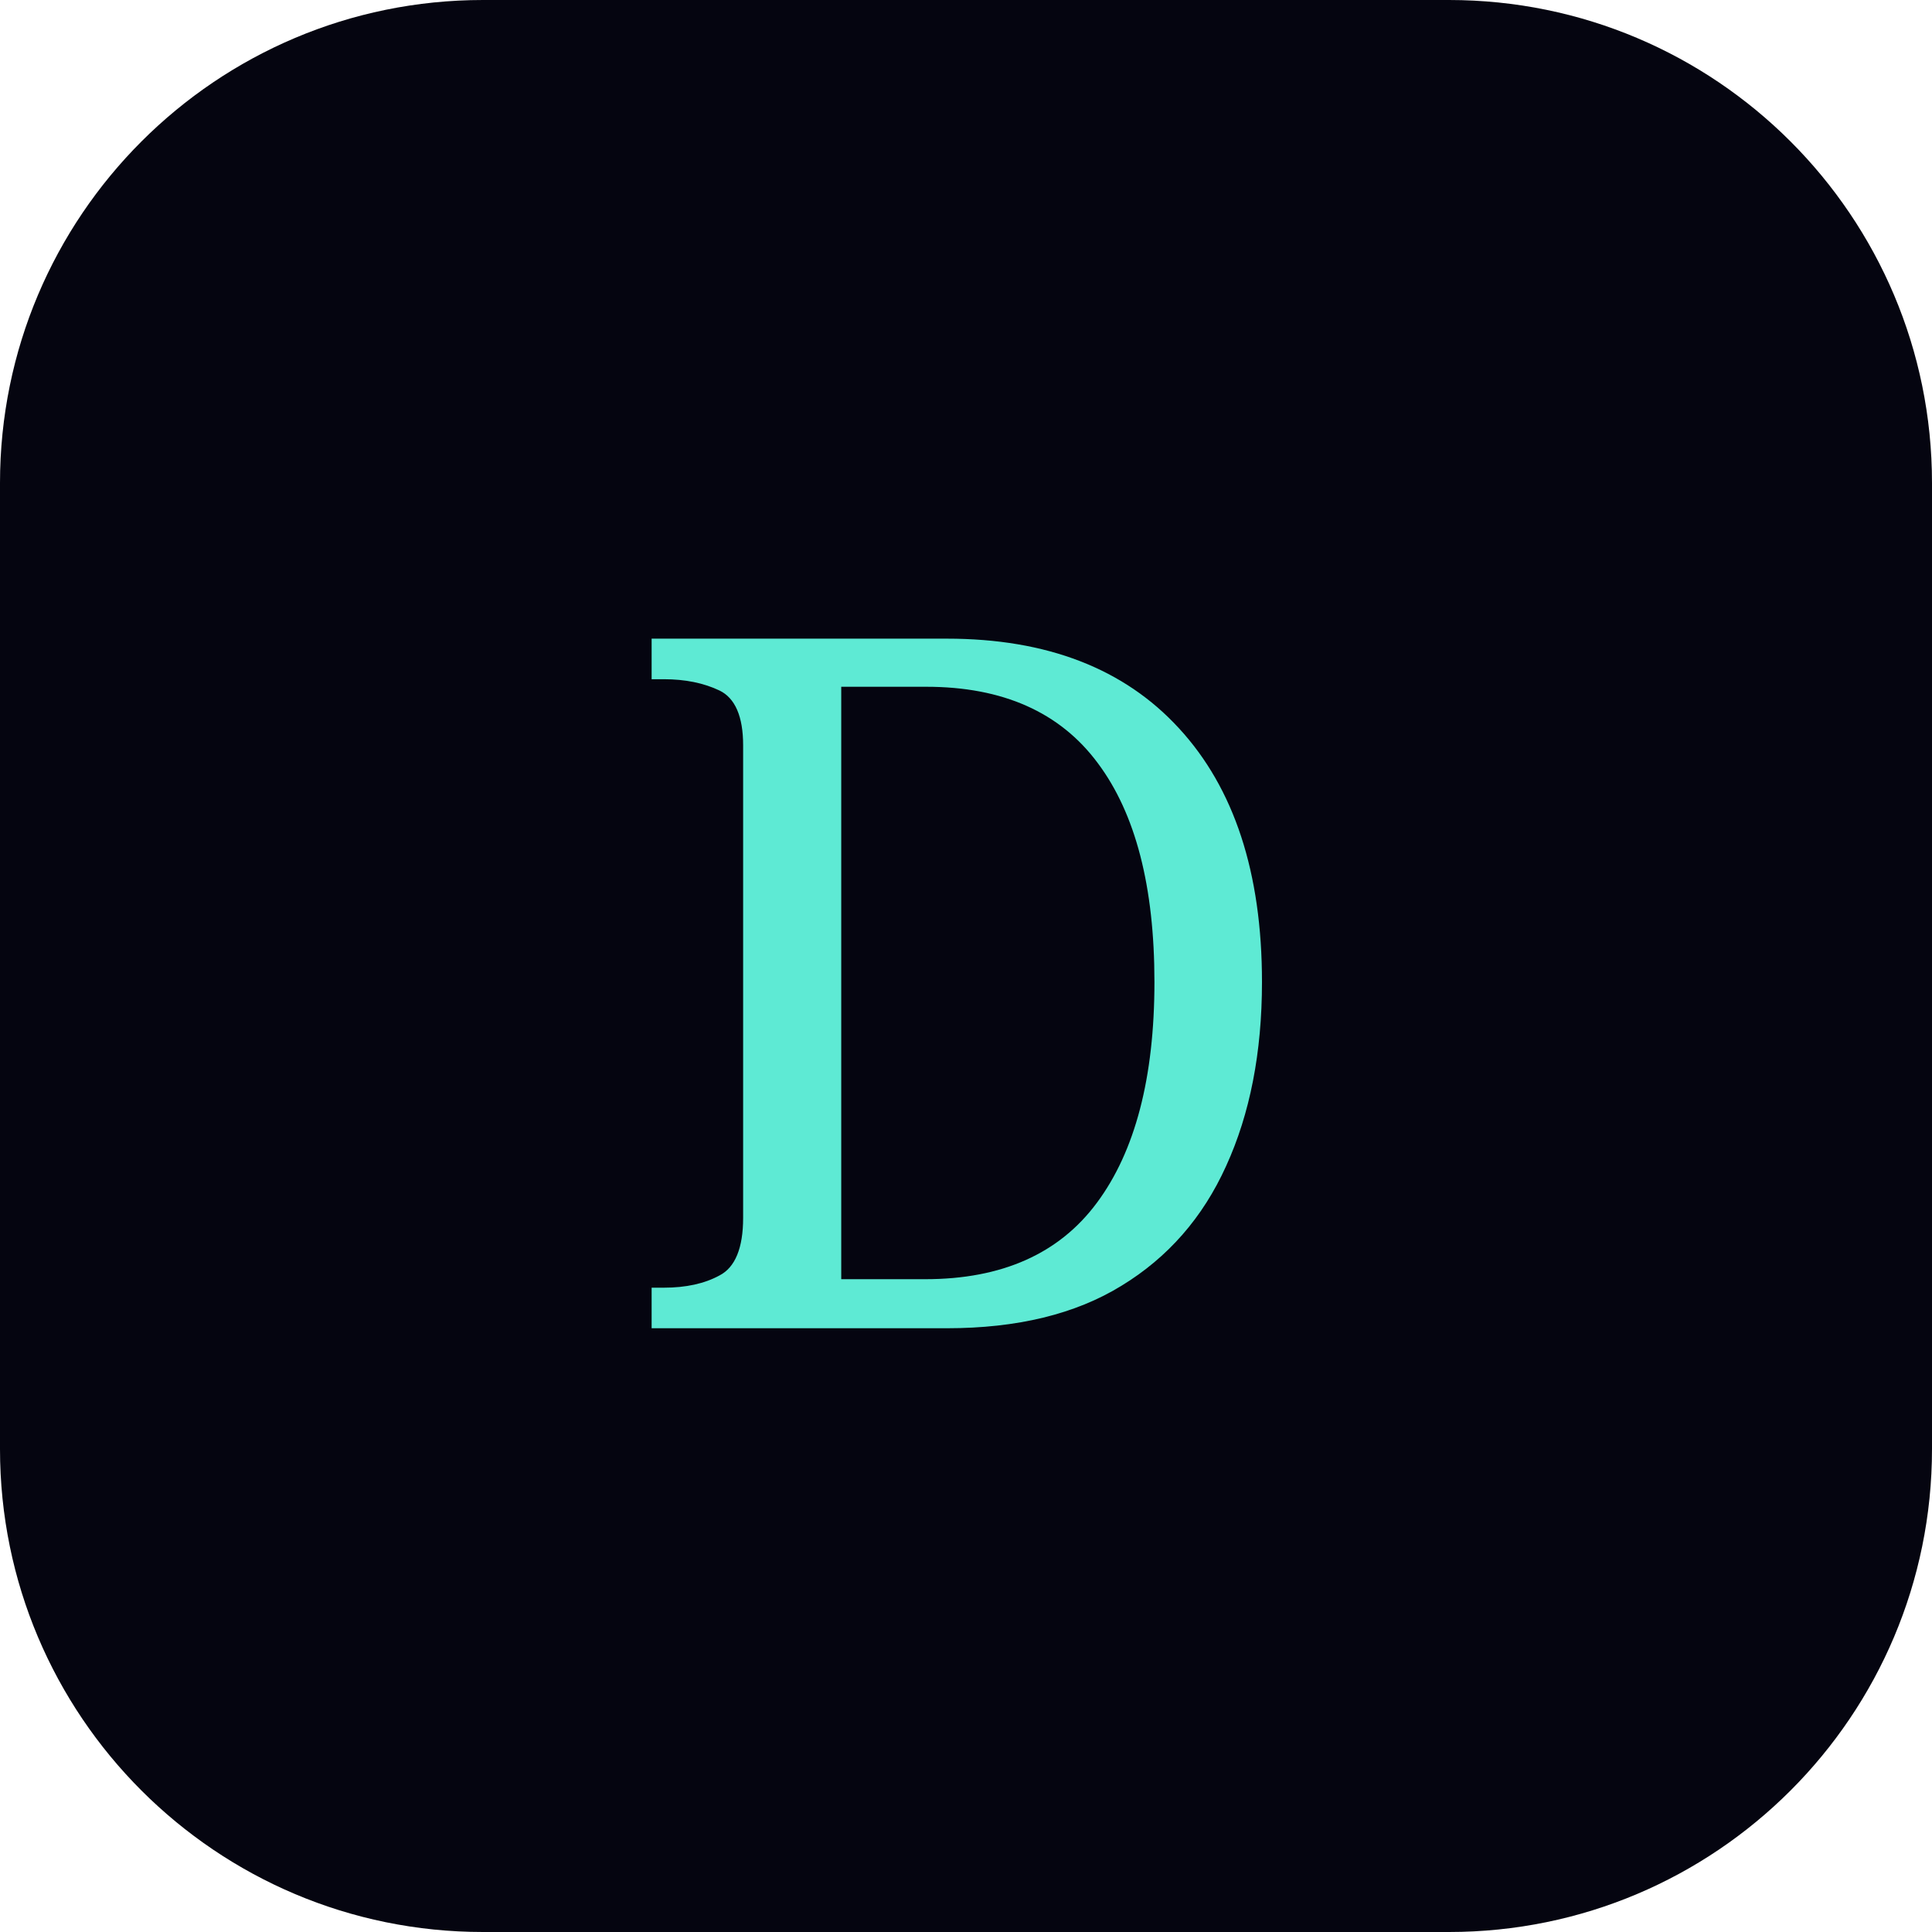
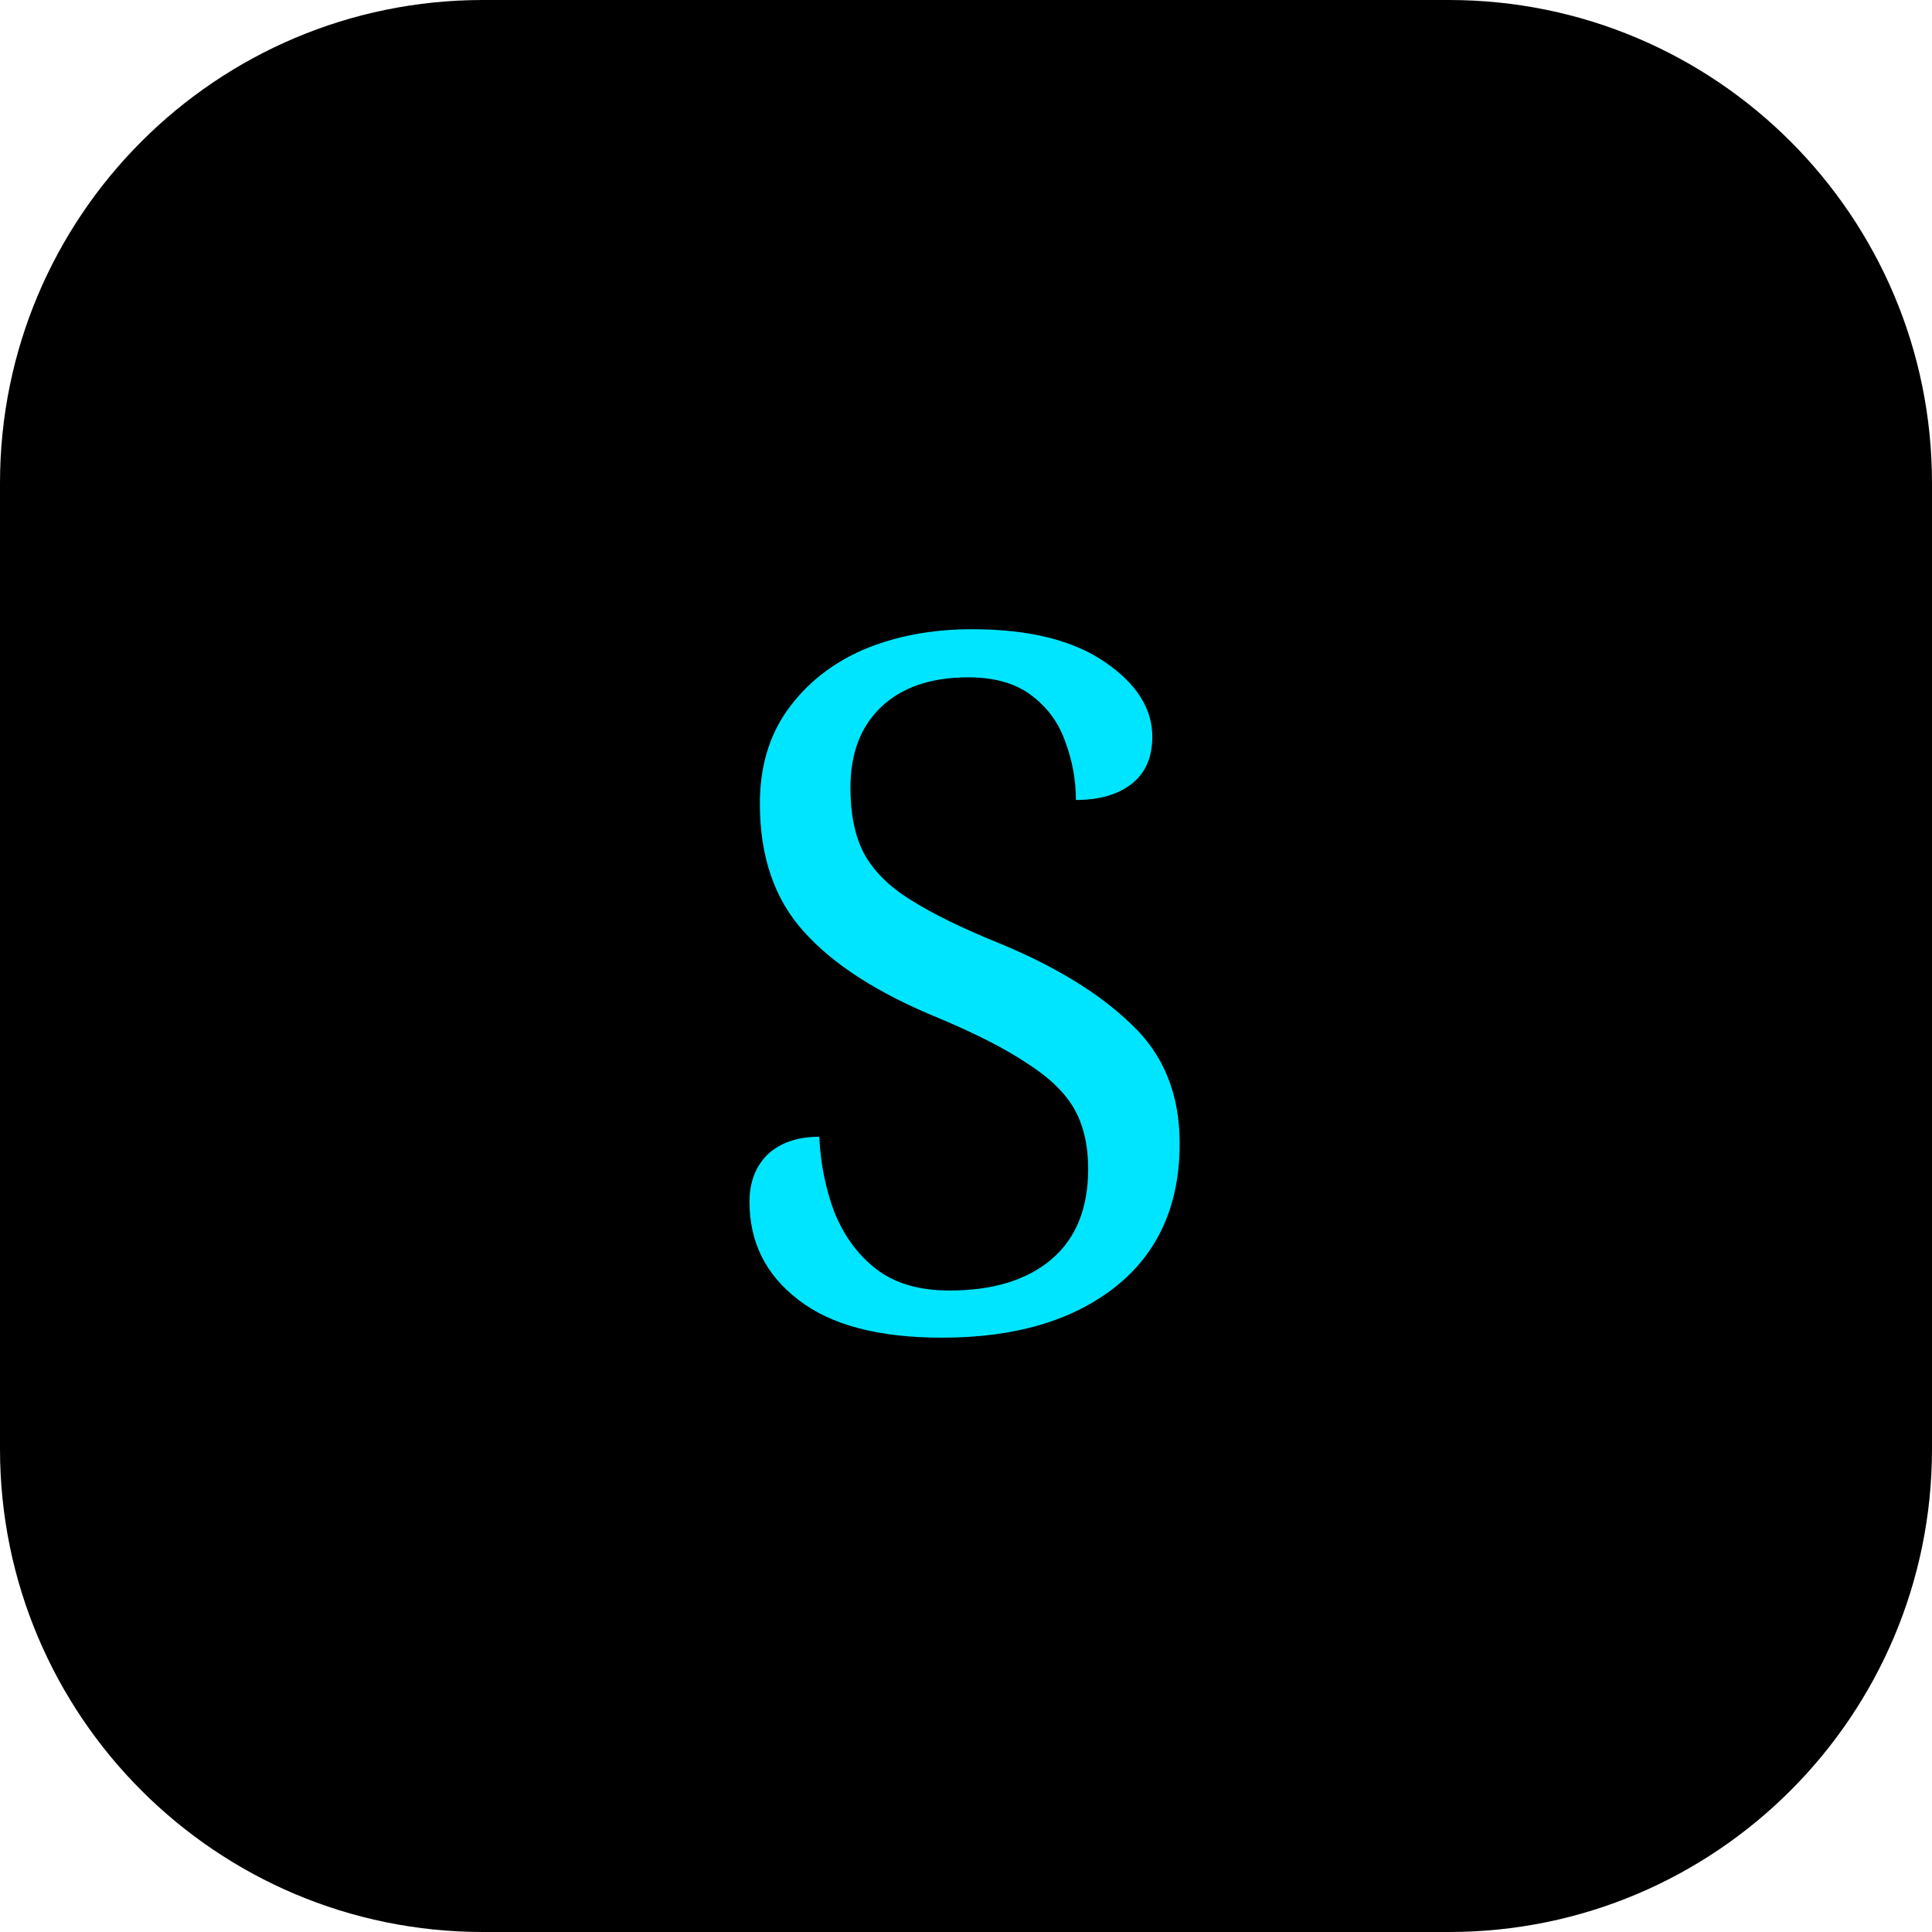
<svg xmlns="http://www.w3.org/2000/svg" viewBox="0 0 32 32" fill="none">
-   <rect width="32" height="32" rx="8" fill="#050510" />
-   <text x="16" y="22" text-anchor="middle" font-family="Georgia, serif" font-size="16" fill="#5eead4">D</text>
+   <rect width="32" height="32" rx="8" fill="#000000" />
+   <text x="16" y="22" text-anchor="middle" font-family="Georgia, serif" font-size="16" fill="#00e5ff">S</text>
</svg>
